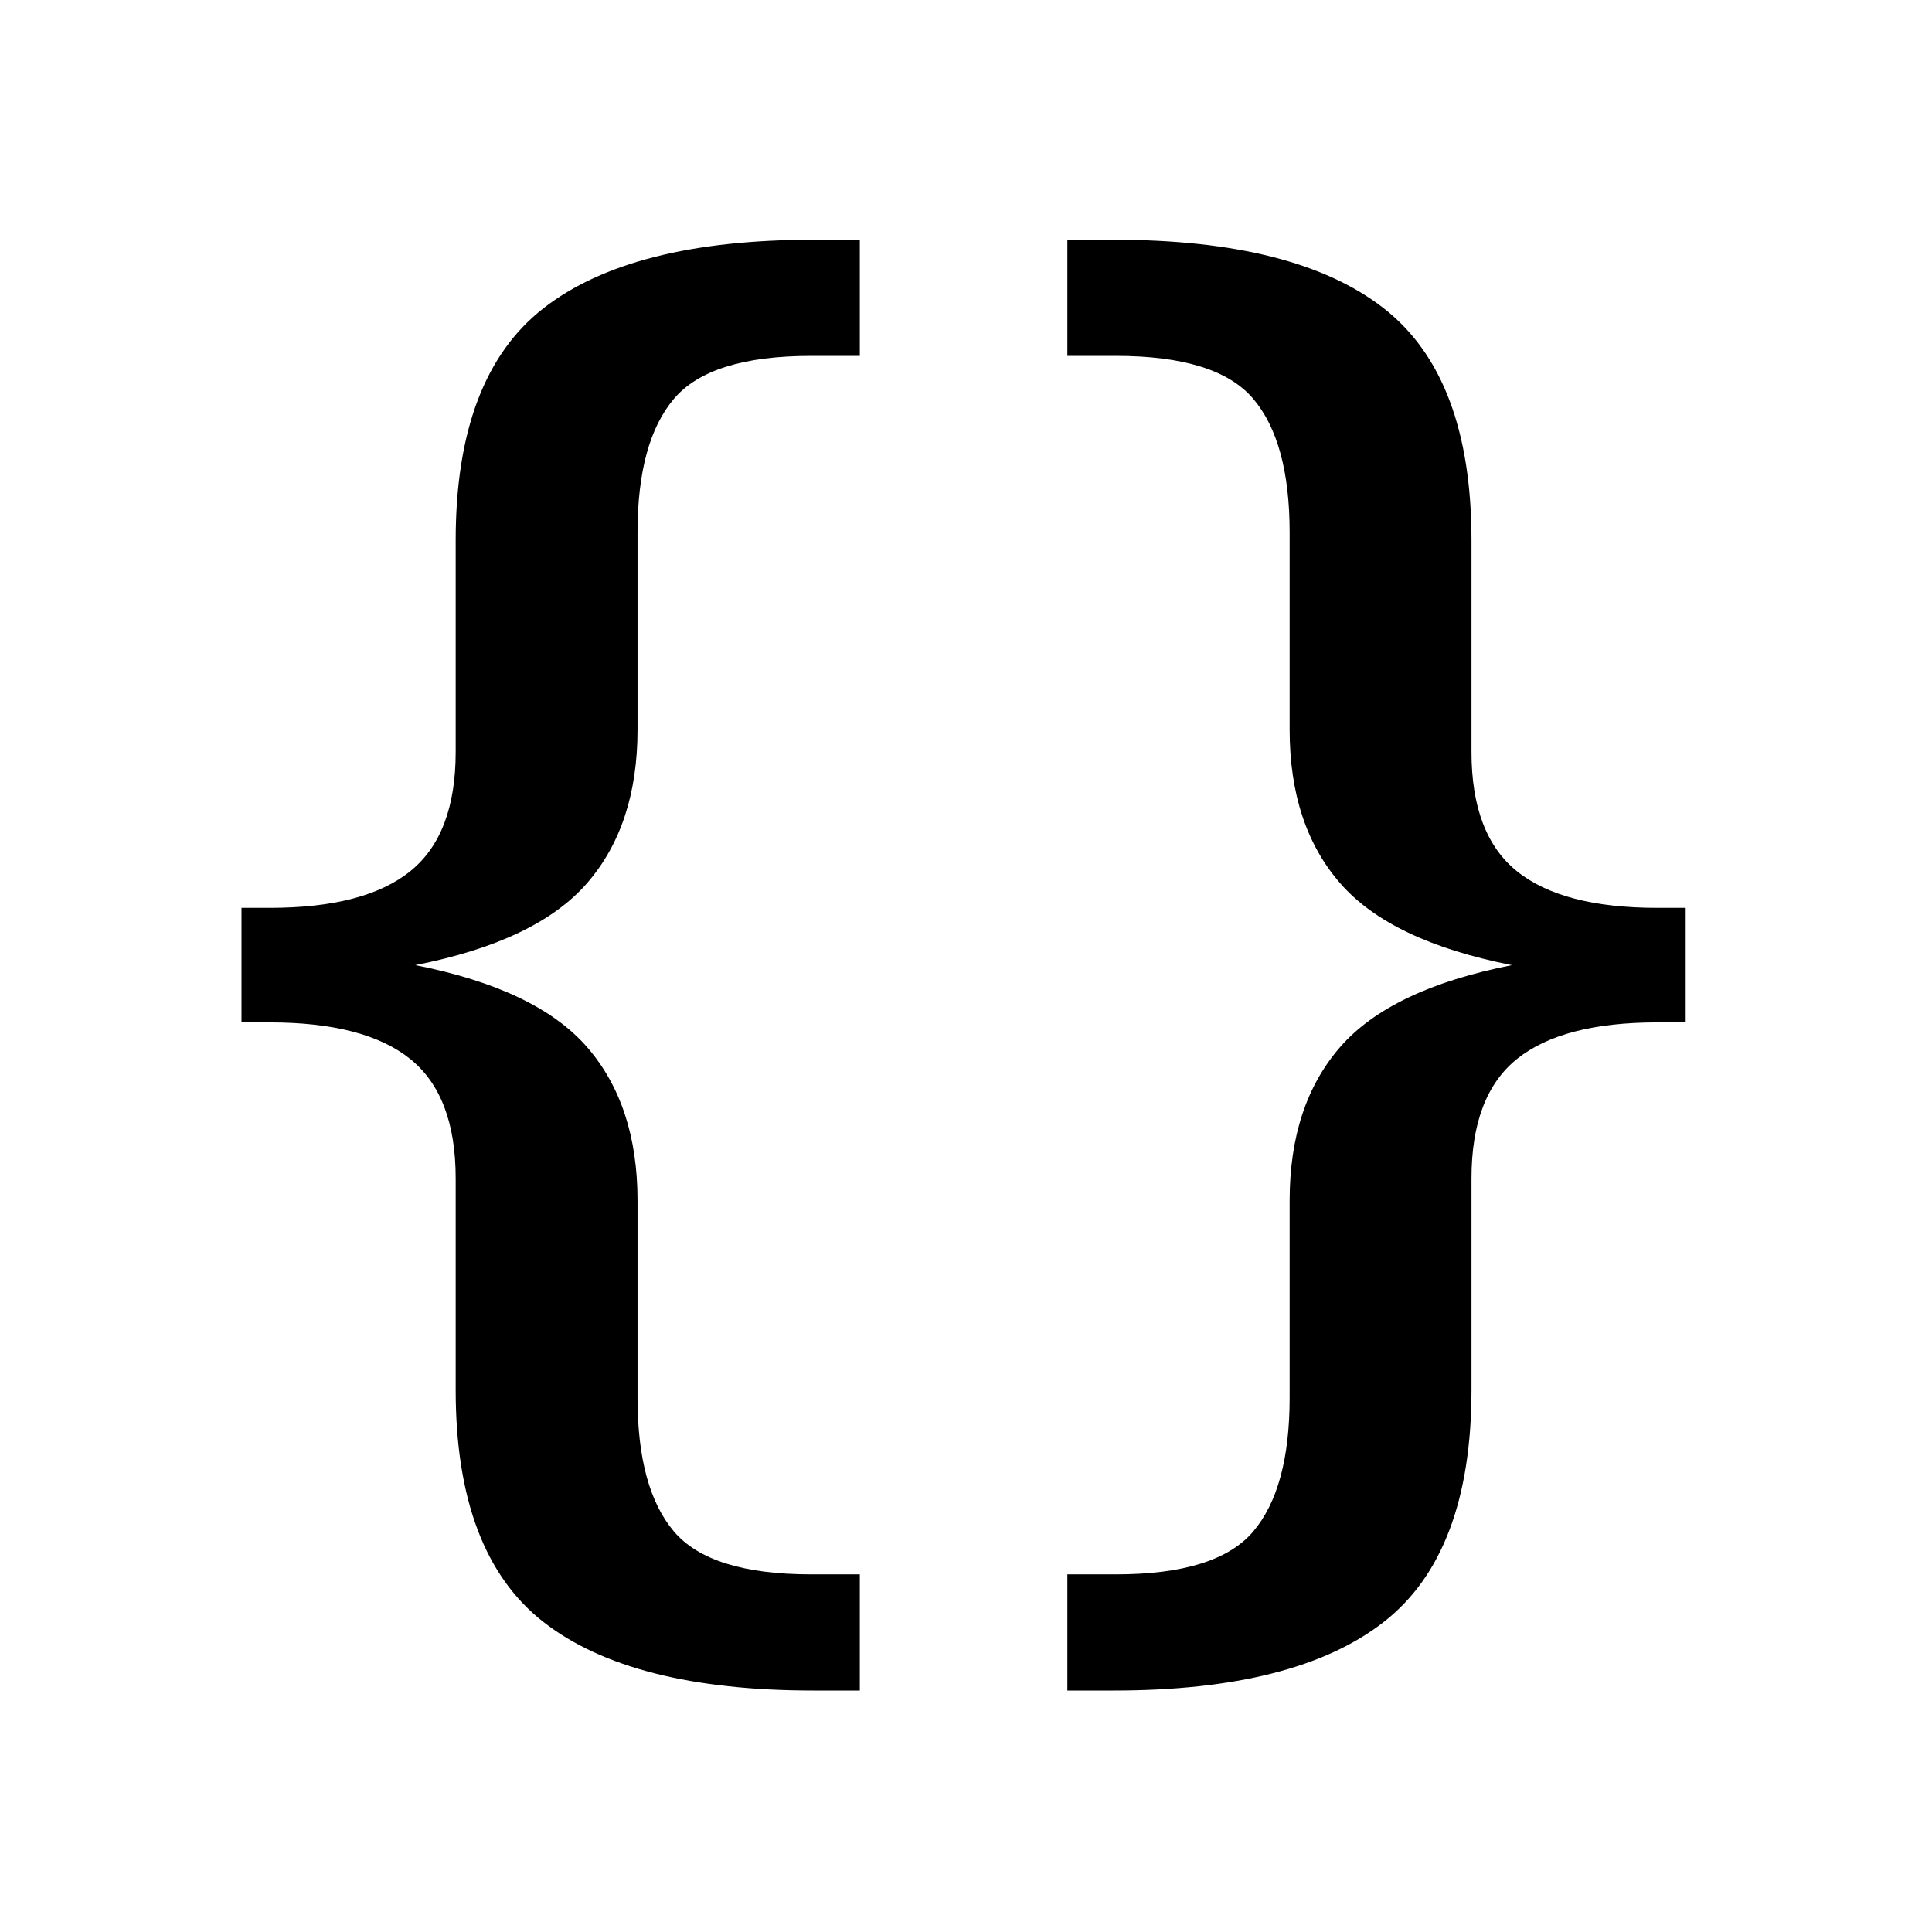
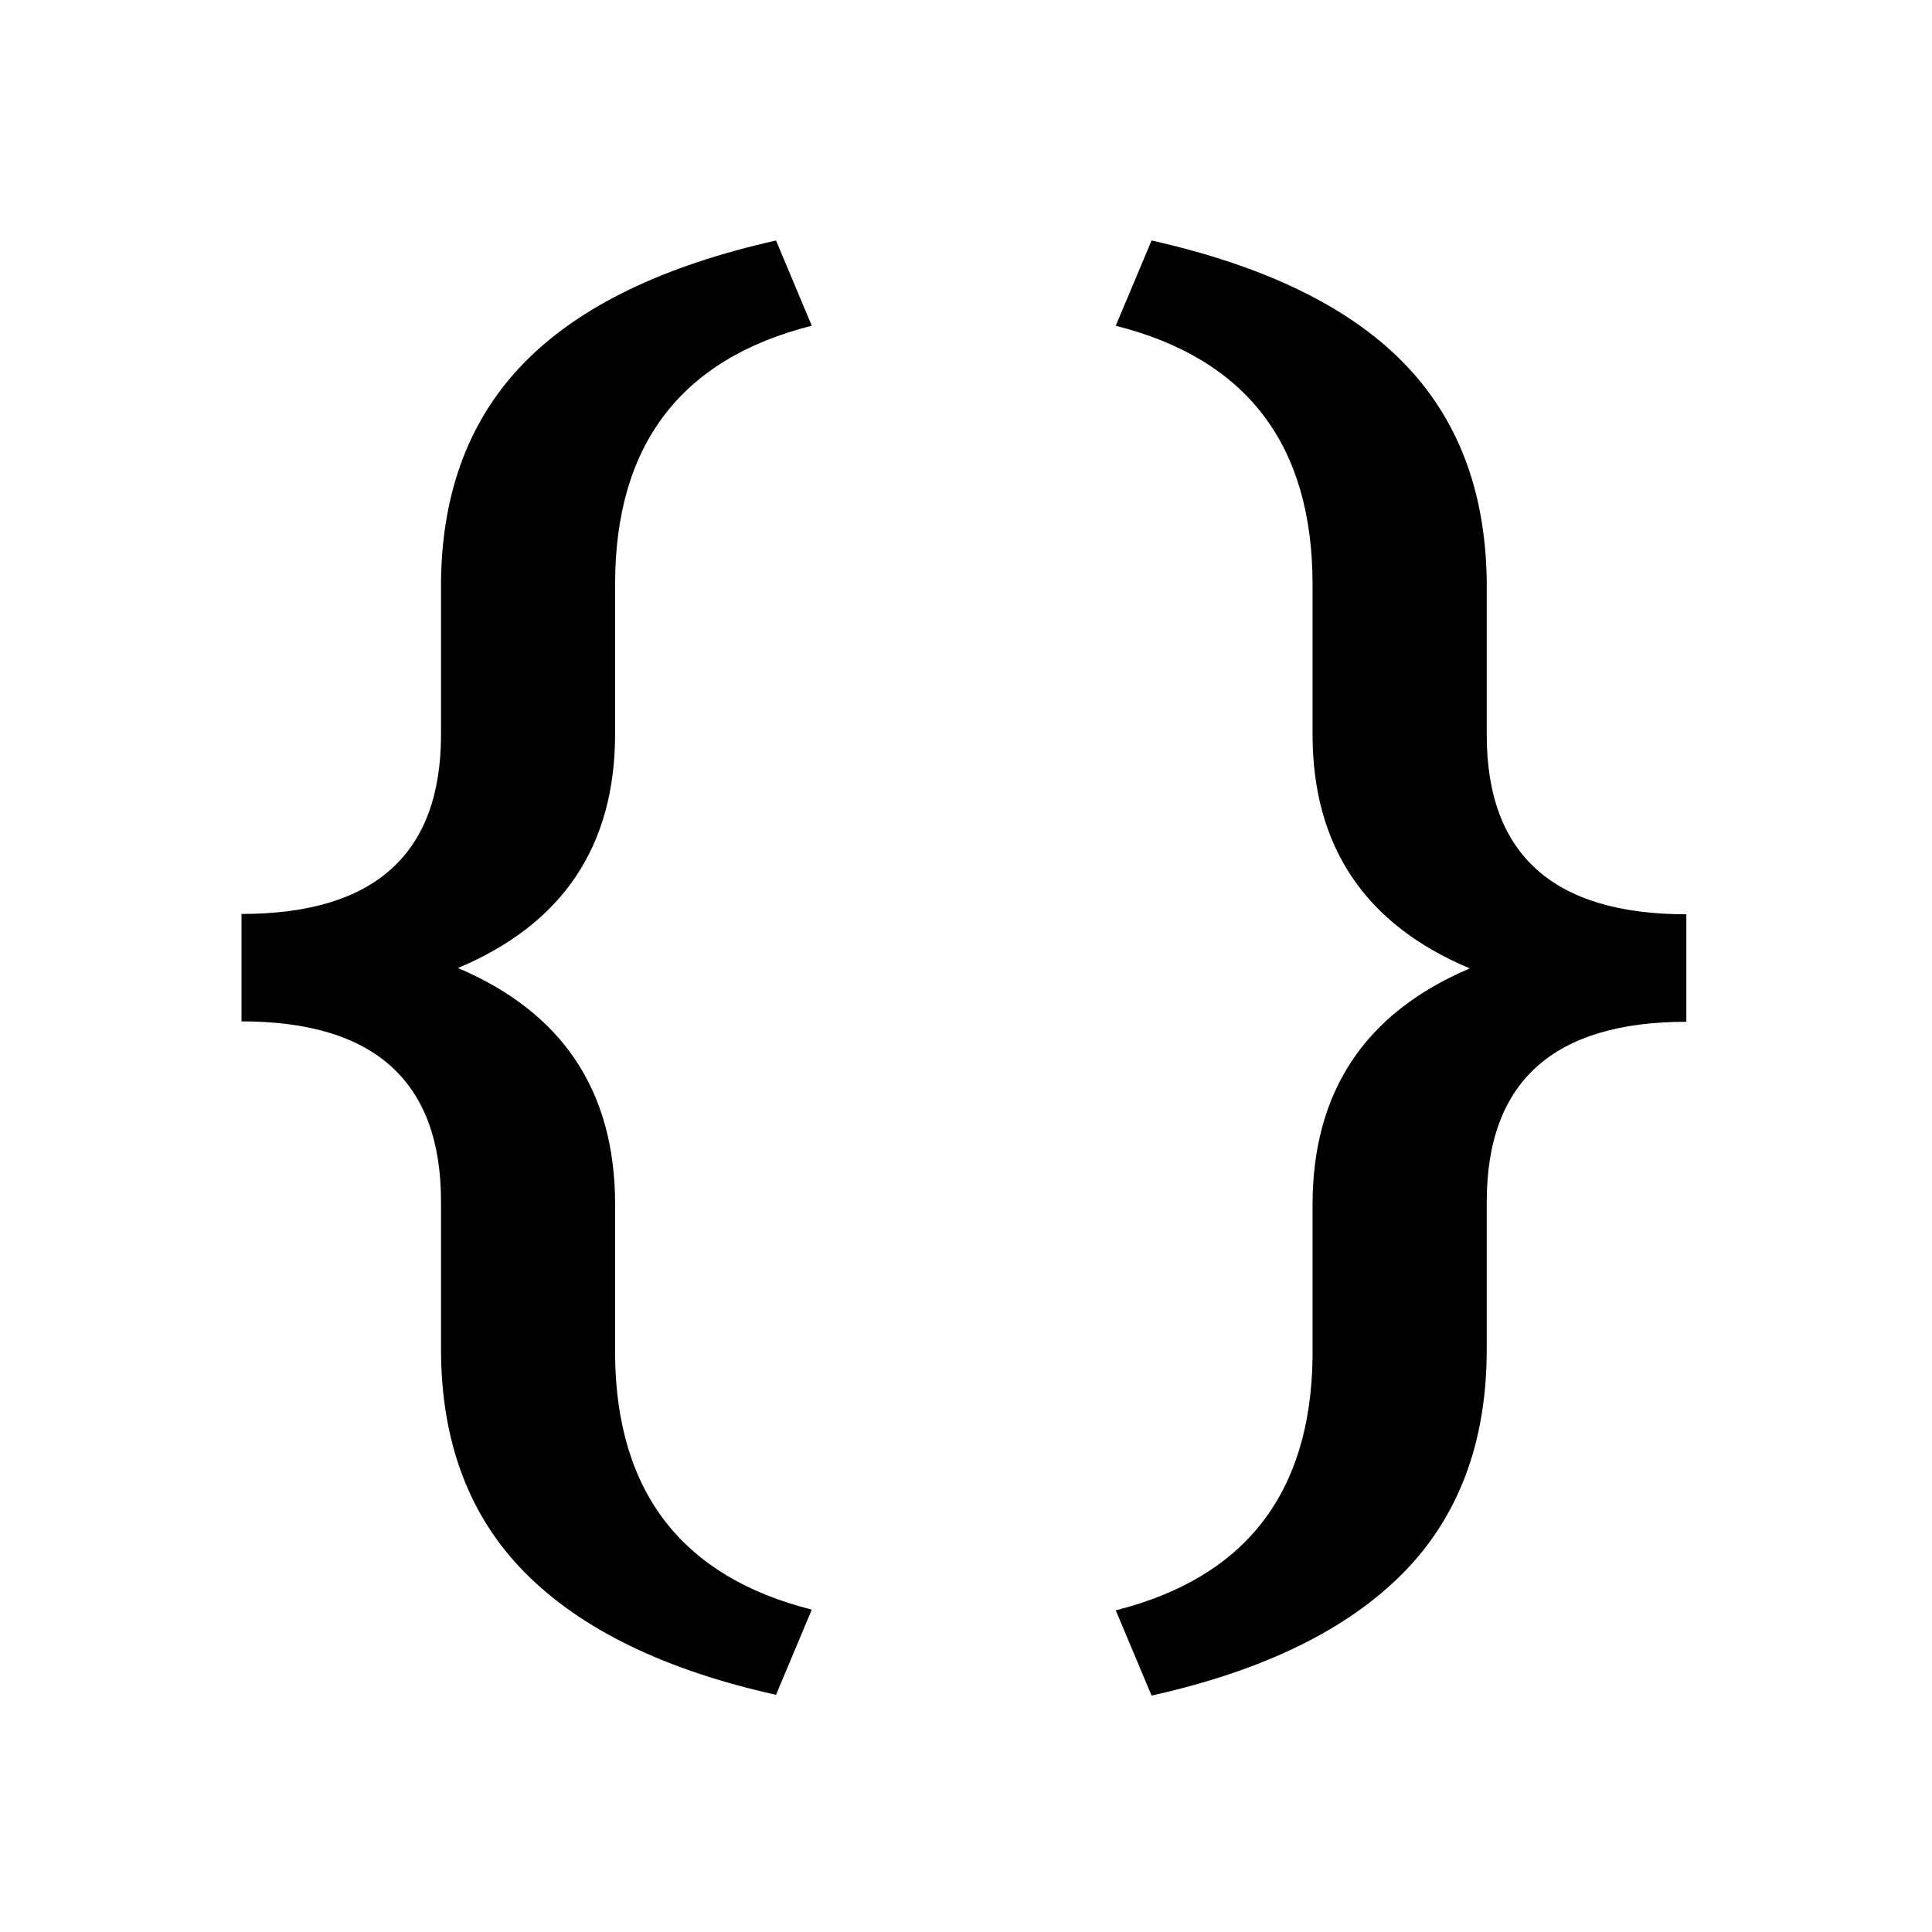
<svg xmlns="http://www.w3.org/2000/svg" width="100%" height="100%" viewBox="0 0 64 64" version="1.1" xml:space="preserve" style="fill-rule:evenodd;clip-rule:evenodd;stroke-linejoin:round;stroke-miterlimit:1.414;">
  <g id="codeblock">
-     <path d="M21.119,46.304c0,2.003 0.402,3.478 1.205,4.427c0.803,0.948 2.32,1.422 4.551,1.422l1.607,0l0,3.847l-1.54,0c-4.016,0 -6.994,-0.755 -8.935,-2.266c-1.941,-1.51 -2.912,-4.075 -2.912,-7.693l0,-7.009c0,-1.826 -0.502,-3.144 -1.506,-3.952c-1.004,-0.808 -2.555,-1.212 -4.652,-1.212l-0.937,0l0,-3.794l0.937,0c2.097,0 3.648,-0.404 4.652,-1.212c1.004,-0.808 1.506,-2.125 1.506,-3.952l0,-7.008c0,-3.619 0.971,-6.183 2.912,-7.694c1.941,-1.51 4.919,-2.266 8.935,-2.266l1.54,0l0,3.847l-1.607,0c-2.231,0 -3.748,0.474 -4.551,1.423c-0.803,0.948 -1.205,2.424 -1.205,4.426l0,6.534c0,2.108 -0.558,3.803 -1.673,5.085c-1.116,1.283 -3.012,2.187 -5.69,2.714c2.678,0.527 4.574,1.432 5.69,2.714c1.115,1.282 1.673,2.977 1.673,5.085l0,6.534Z" style="fill-rule:nonzero;" />
-     <path d="M42.721,46.304c0,2.003 -0.402,3.478 -1.205,4.427c-0.803,0.948 -2.321,1.422 -4.552,1.422l-1.606,0l0,3.847l1.539,0c4.016,0 6.995,-0.755 8.936,-2.266c1.941,-1.51 2.912,-4.075 2.912,-7.693l0,-7.009c0,-1.826 0.502,-3.144 1.506,-3.952c1.004,-0.808 2.554,-1.212 4.652,-1.212l0.937,0l0,-3.794l-0.937,0c-2.098,0 -3.648,-0.404 -4.652,-1.212c-1.004,-0.808 -1.506,-2.125 -1.506,-3.952l0,-7.008c0,-3.619 -0.971,-6.183 -2.912,-7.694c-1.941,-1.51 -4.92,-2.266 -8.936,-2.266l-1.539,0l0,3.847l1.606,0c2.231,0 3.749,0.474 4.552,1.423c0.803,0.948 1.205,2.424 1.205,4.426l0,6.534c0,2.108 0.557,3.803 1.673,5.085c1.115,1.283 3.012,2.187 5.689,2.714c-2.677,0.527 -4.574,1.432 -5.689,2.714c-1.116,1.282 -1.673,2.977 -1.673,5.085l0,6.534Z" style="fill-rule:nonzero;" />
+     <path d="M25.707,56.143c-3.679,-0.818 -6.448,-2.164 -8.308,-4.037c-1.86,-1.874 -2.79,-4.348 -2.79,-7.424l0,-4.884c0,-3.976 -2.203,-5.964 -6.609,-5.964l0,-3.558c4.406,0 6.609,-1.98 6.609,-5.939l0,-5.105c0.041,-2.994 0.971,-5.411 2.79,-7.252c1.818,-1.841 4.587,-3.178 8.308,-4.013l1.184,2.823c-4.343,1.096 -6.515,3.951 -6.515,8.565l0,4.957c0,3.714 -1.735,6.299 -5.206,7.755c3.471,1.473 5.206,4.083 5.206,7.829l0,5.056c0.062,4.499 2.234,7.289 6.515,8.369l-1.184,2.822Z" style="fill-rule:nonzero;" />
+     <path d="M38.147,56.168c3.68,-0.819 6.451,-2.165 8.312,-4.039c1.861,-1.875 2.791,-4.351 2.791,-7.428l0,-4.886c0,-3.978 2.204,-5.967 6.612,-5.967l0,-3.561c-4.408,0 -6.612,-1.98 -6.612,-5.942l0,-5.107c-0.041,-2.996 -0.972,-5.414 -2.791,-7.256c-1.82,-1.841 -4.59,-3.18 -8.312,-4.015l-1.186,2.824c4.346,1.097 6.519,3.953 6.519,8.57l0,4.96c0,3.716 1.736,6.302 5.209,7.759c-3.473,1.473 -5.209,4.084 -5.209,7.833l0,5.058c-0.062,4.502 -2.235,7.293 -6.519,8.373l1.186,2.824Z" style="fill-rule:nonzero;" />
  </g>
</svg>
